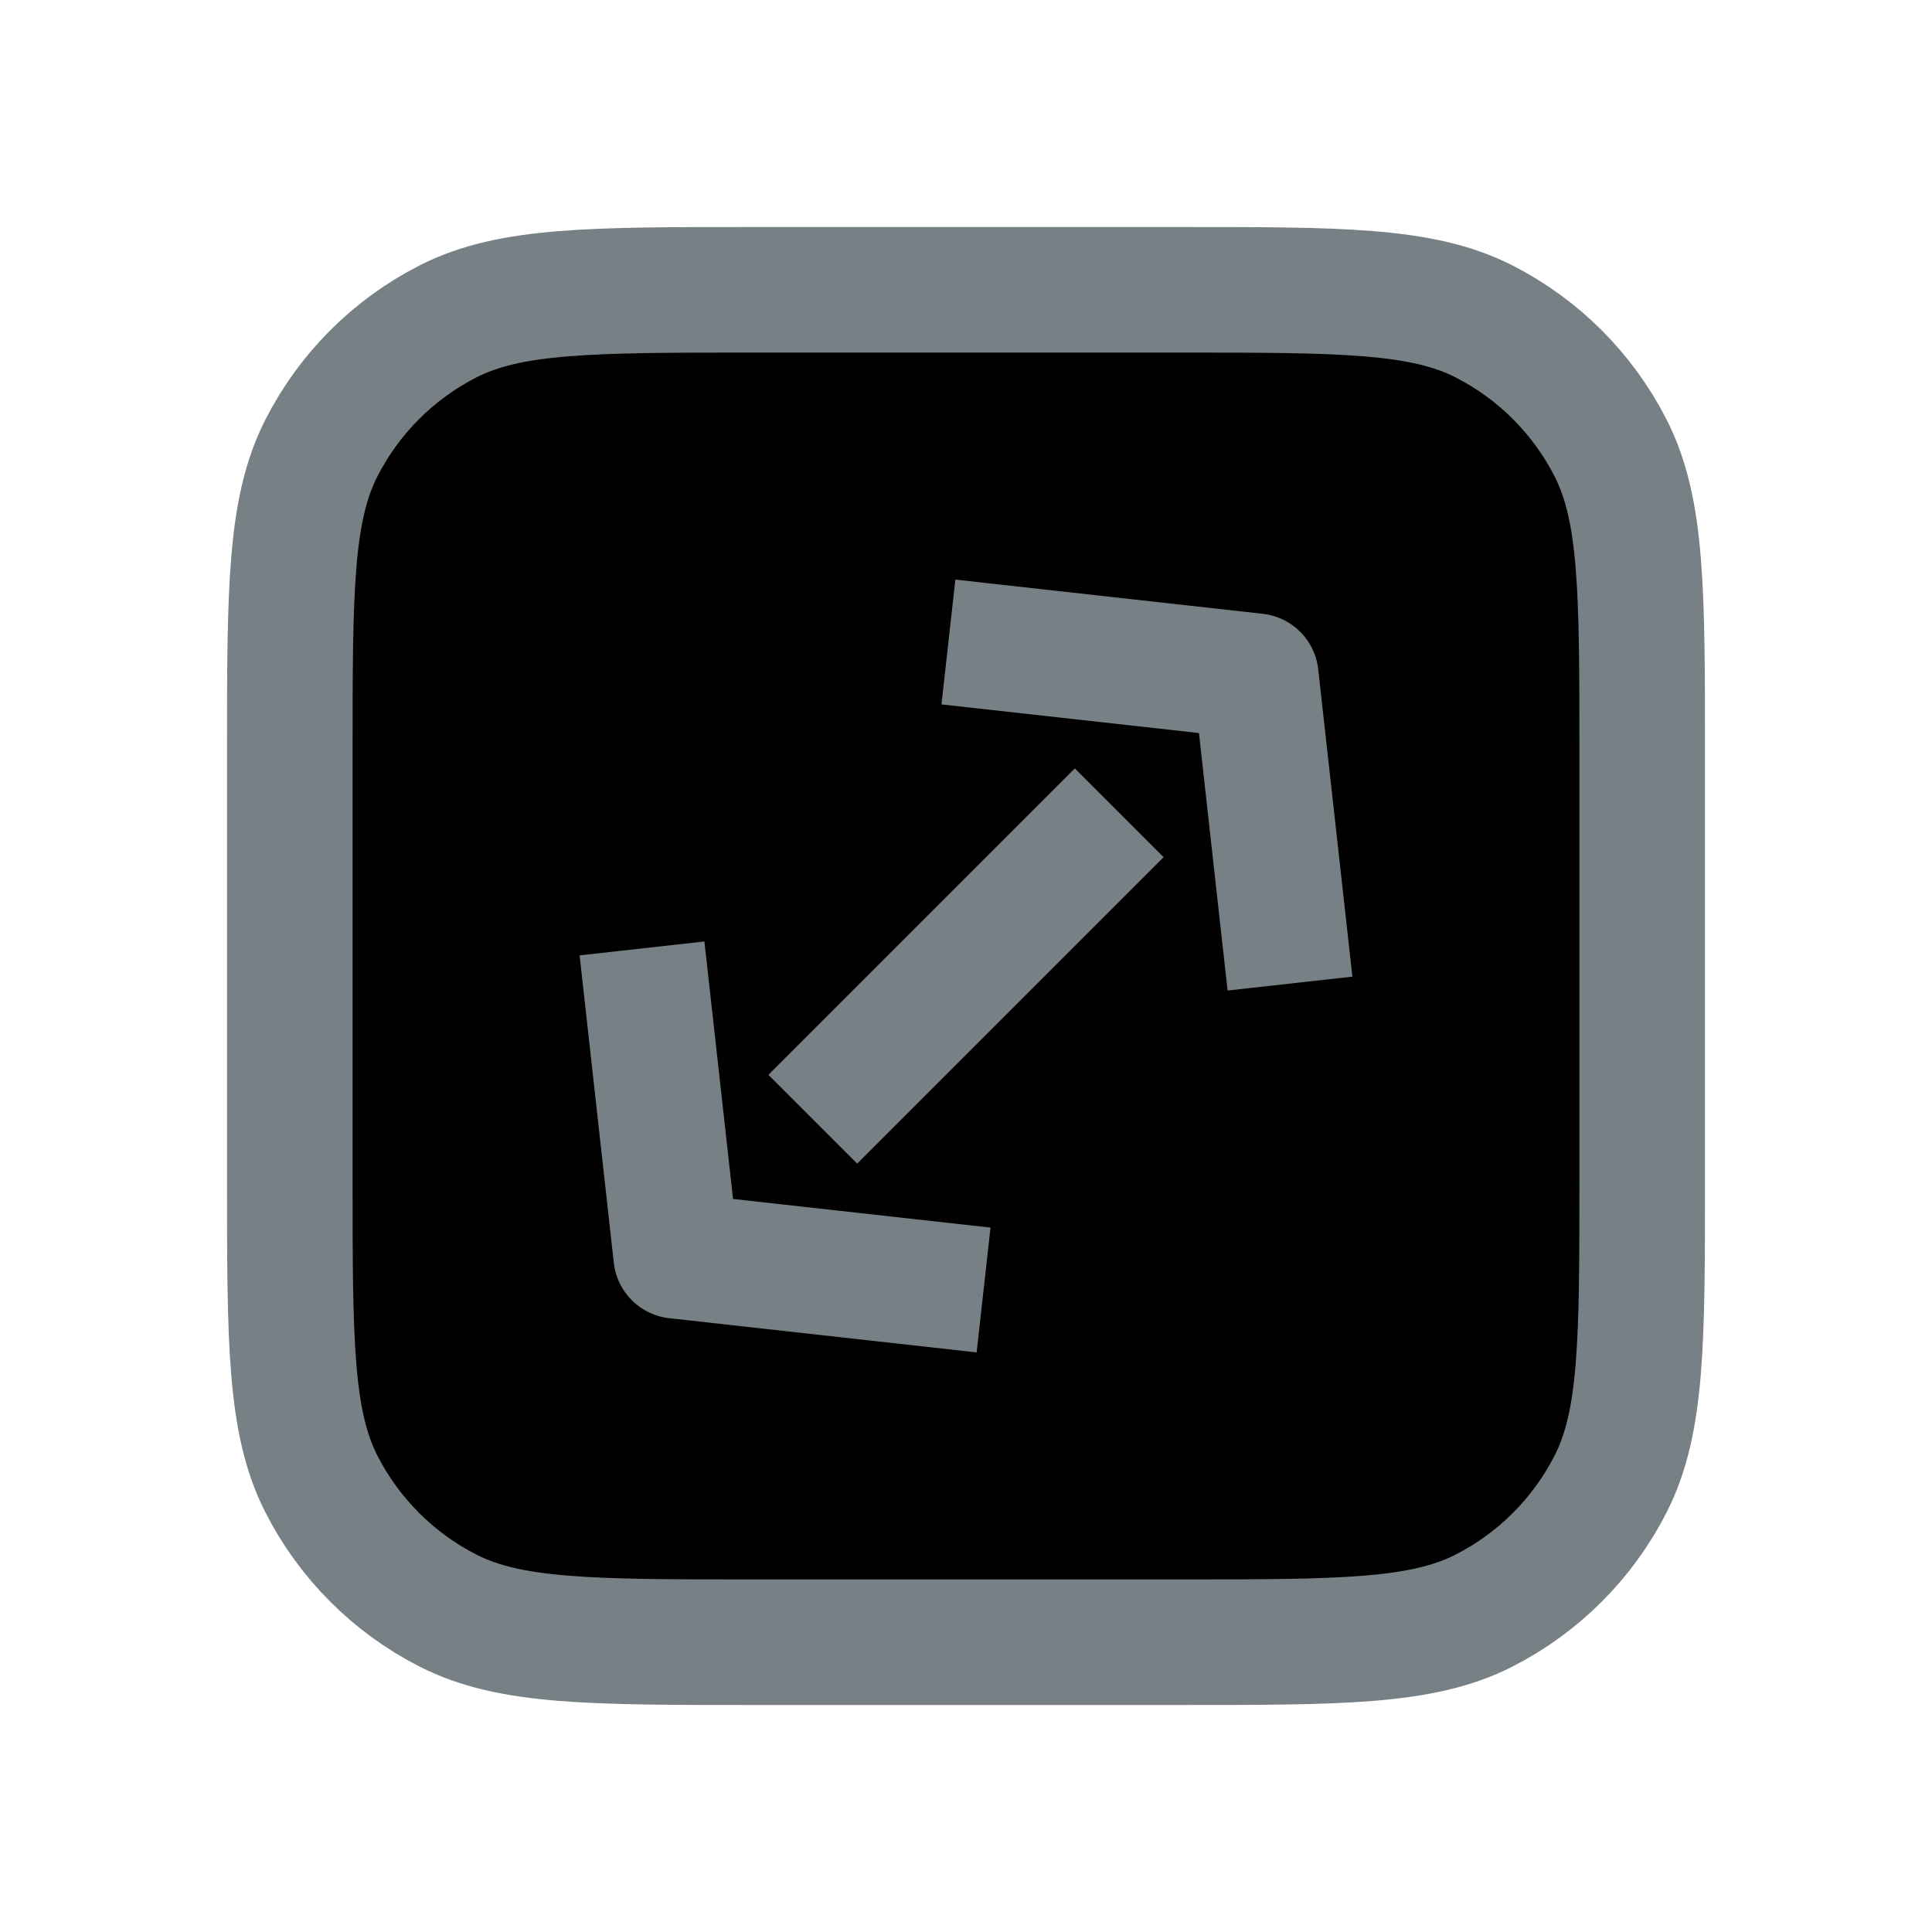
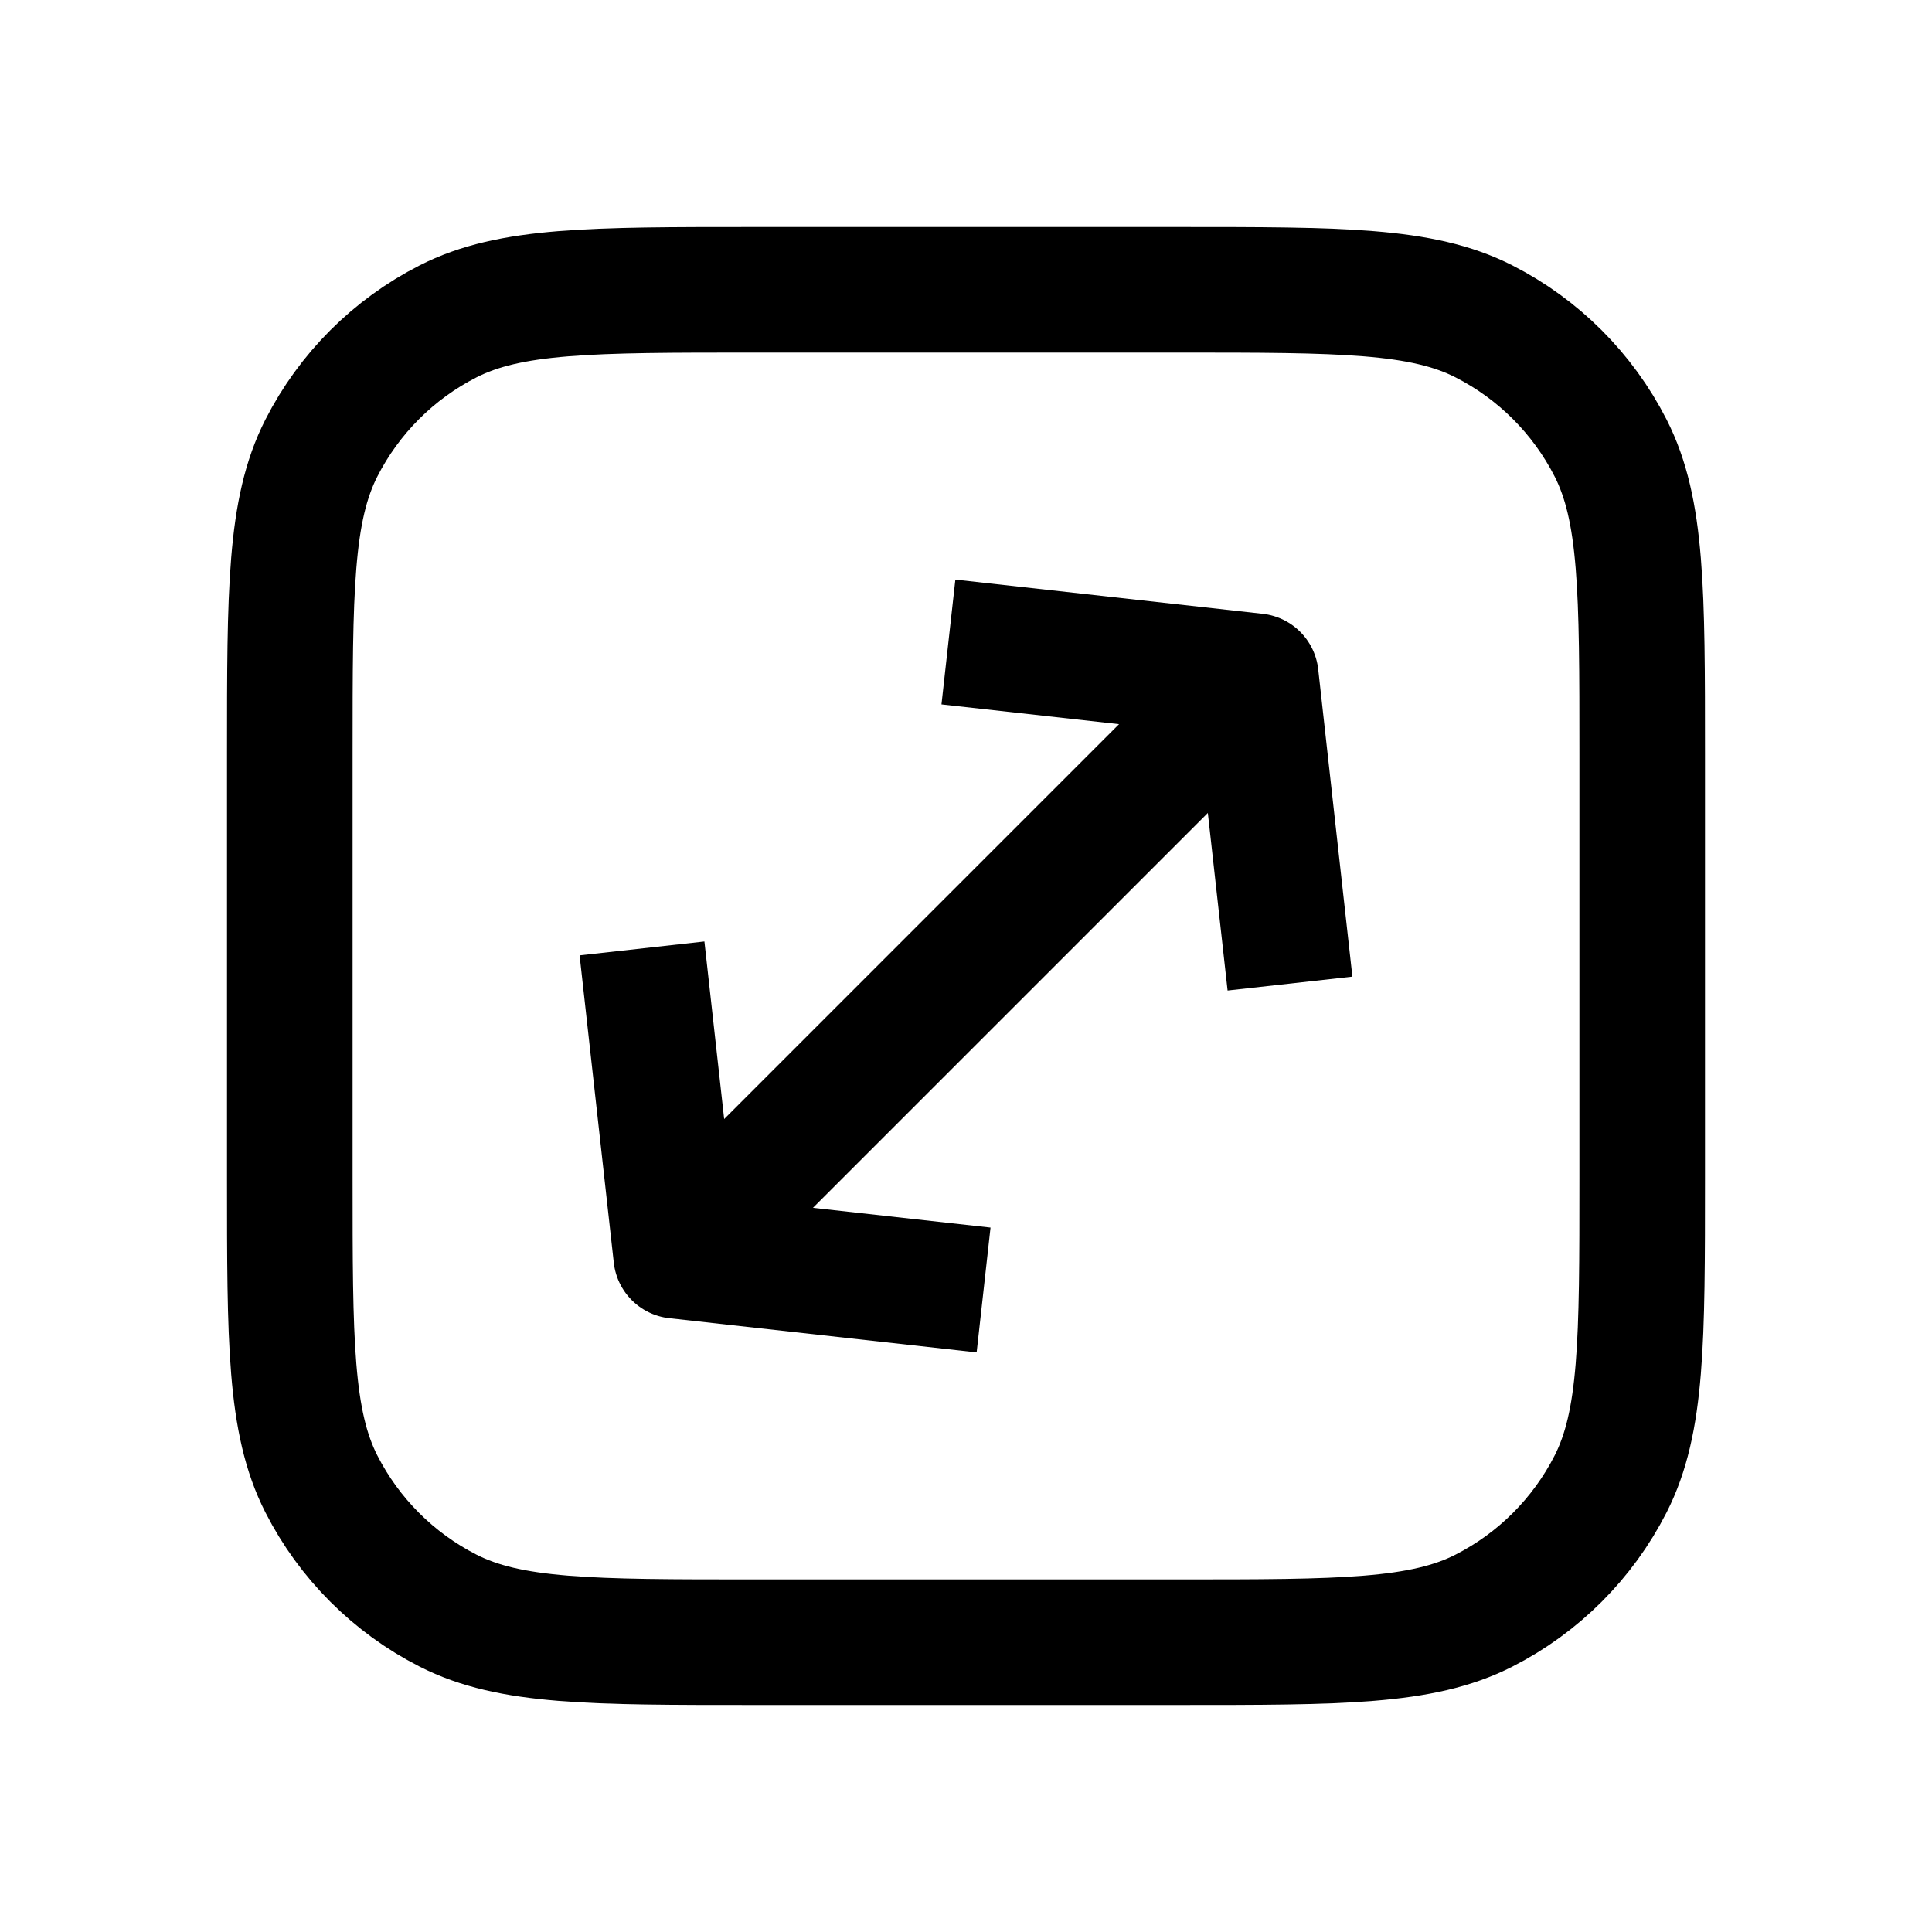
- <svg xmlns="http://www.w3.org/2000/svg" fill="currentColor" viewBox="0 0 20 20">
-   <path stroke="#778085" stroke-linejoin="round" stroke-width="1.3" d="M3 7.8c0-1.68 0-2.52.327-3.162a3 3 0 011.311-1.311C5.28 3 6.12 3 7.8 3h4.4c1.68 0 2.52 0 3.162.327a3 3 0 011.311 1.311C17 5.28 17 6.12 17 7.8v4.4c0 1.68 0 2.52-.327 3.162a3 3 0 01-1.311 1.311C14.72 17 13.88 17 12.2 17H7.8c-1.68 0-2.52 0-3.162-.327a3 3 0 01-1.311-1.311C3 14.72 3 13.88 3 12.2V7.8zM13 7l-6 6" />
-   <path stroke="#778085" stroke-linejoin="round" stroke-width="1.3" d="M6.646 9.818L7 13l3.182.354M13.354 10.182L13 7l-3.182-.354" />
+ <svg xmlns="http://www.w3.org/2000/svg" fill="none" viewBox="0 0 20 20">
+   <path stroke="currentColor" stroke-linejoin="round" stroke-width="1.3" d="M3 7.8c0-1.68 0-2.52.327-3.162a3 3 0 011.311-1.311C5.28 3 6.12 3 7.8 3h4.4c1.68 0 2.52 0 3.162.327a3 3 0 011.311 1.311C17 5.28 17 6.12 17 7.8v4.4c0 1.68 0 2.52-.327 3.162a3 3 0 01-1.311 1.311C14.72 17 13.88 17 12.2 17H7.8c-1.68 0-2.52 0-3.162-.327a3 3 0 01-1.311-1.311C3 14.72 3 13.88 3 12.2V7.8zM13 7l-6 6" />
+   <path stroke="currentColor" stroke-linejoin="round" stroke-width="1.3" d="M6.646 9.818L7 13l3.182.354M13.354 10.182L13 7l-3.182-.354" />
</svg>
